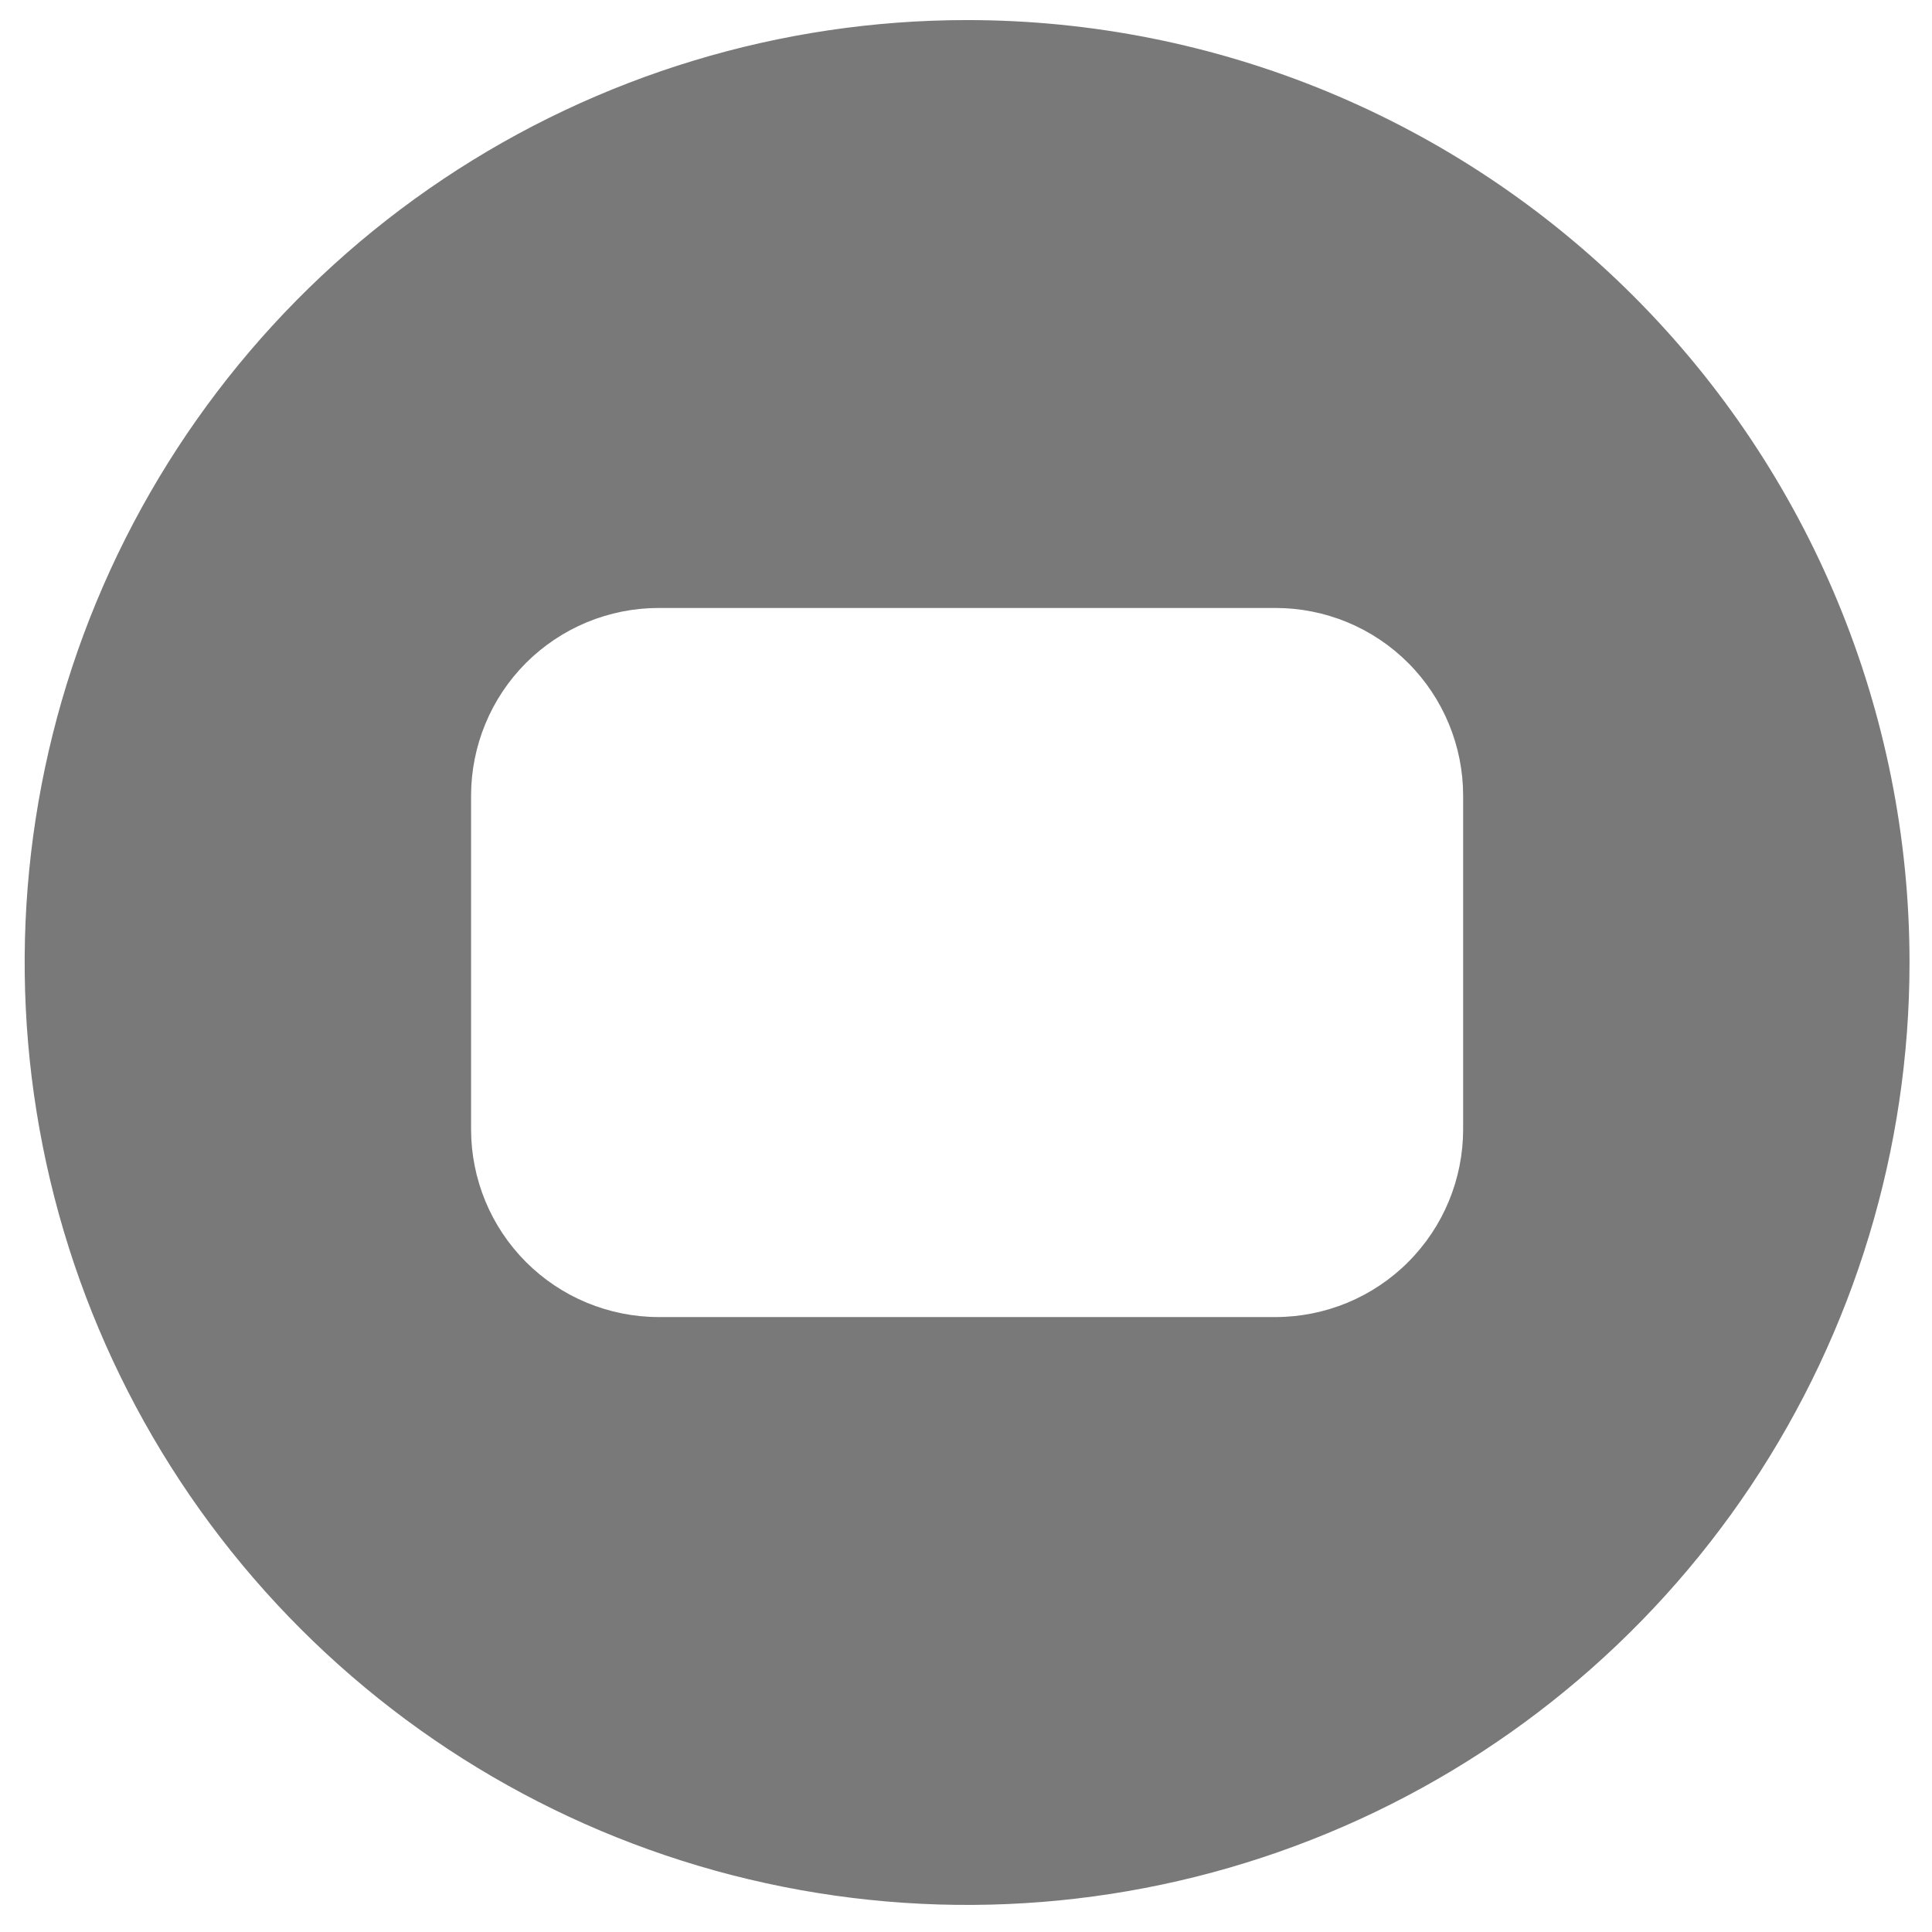
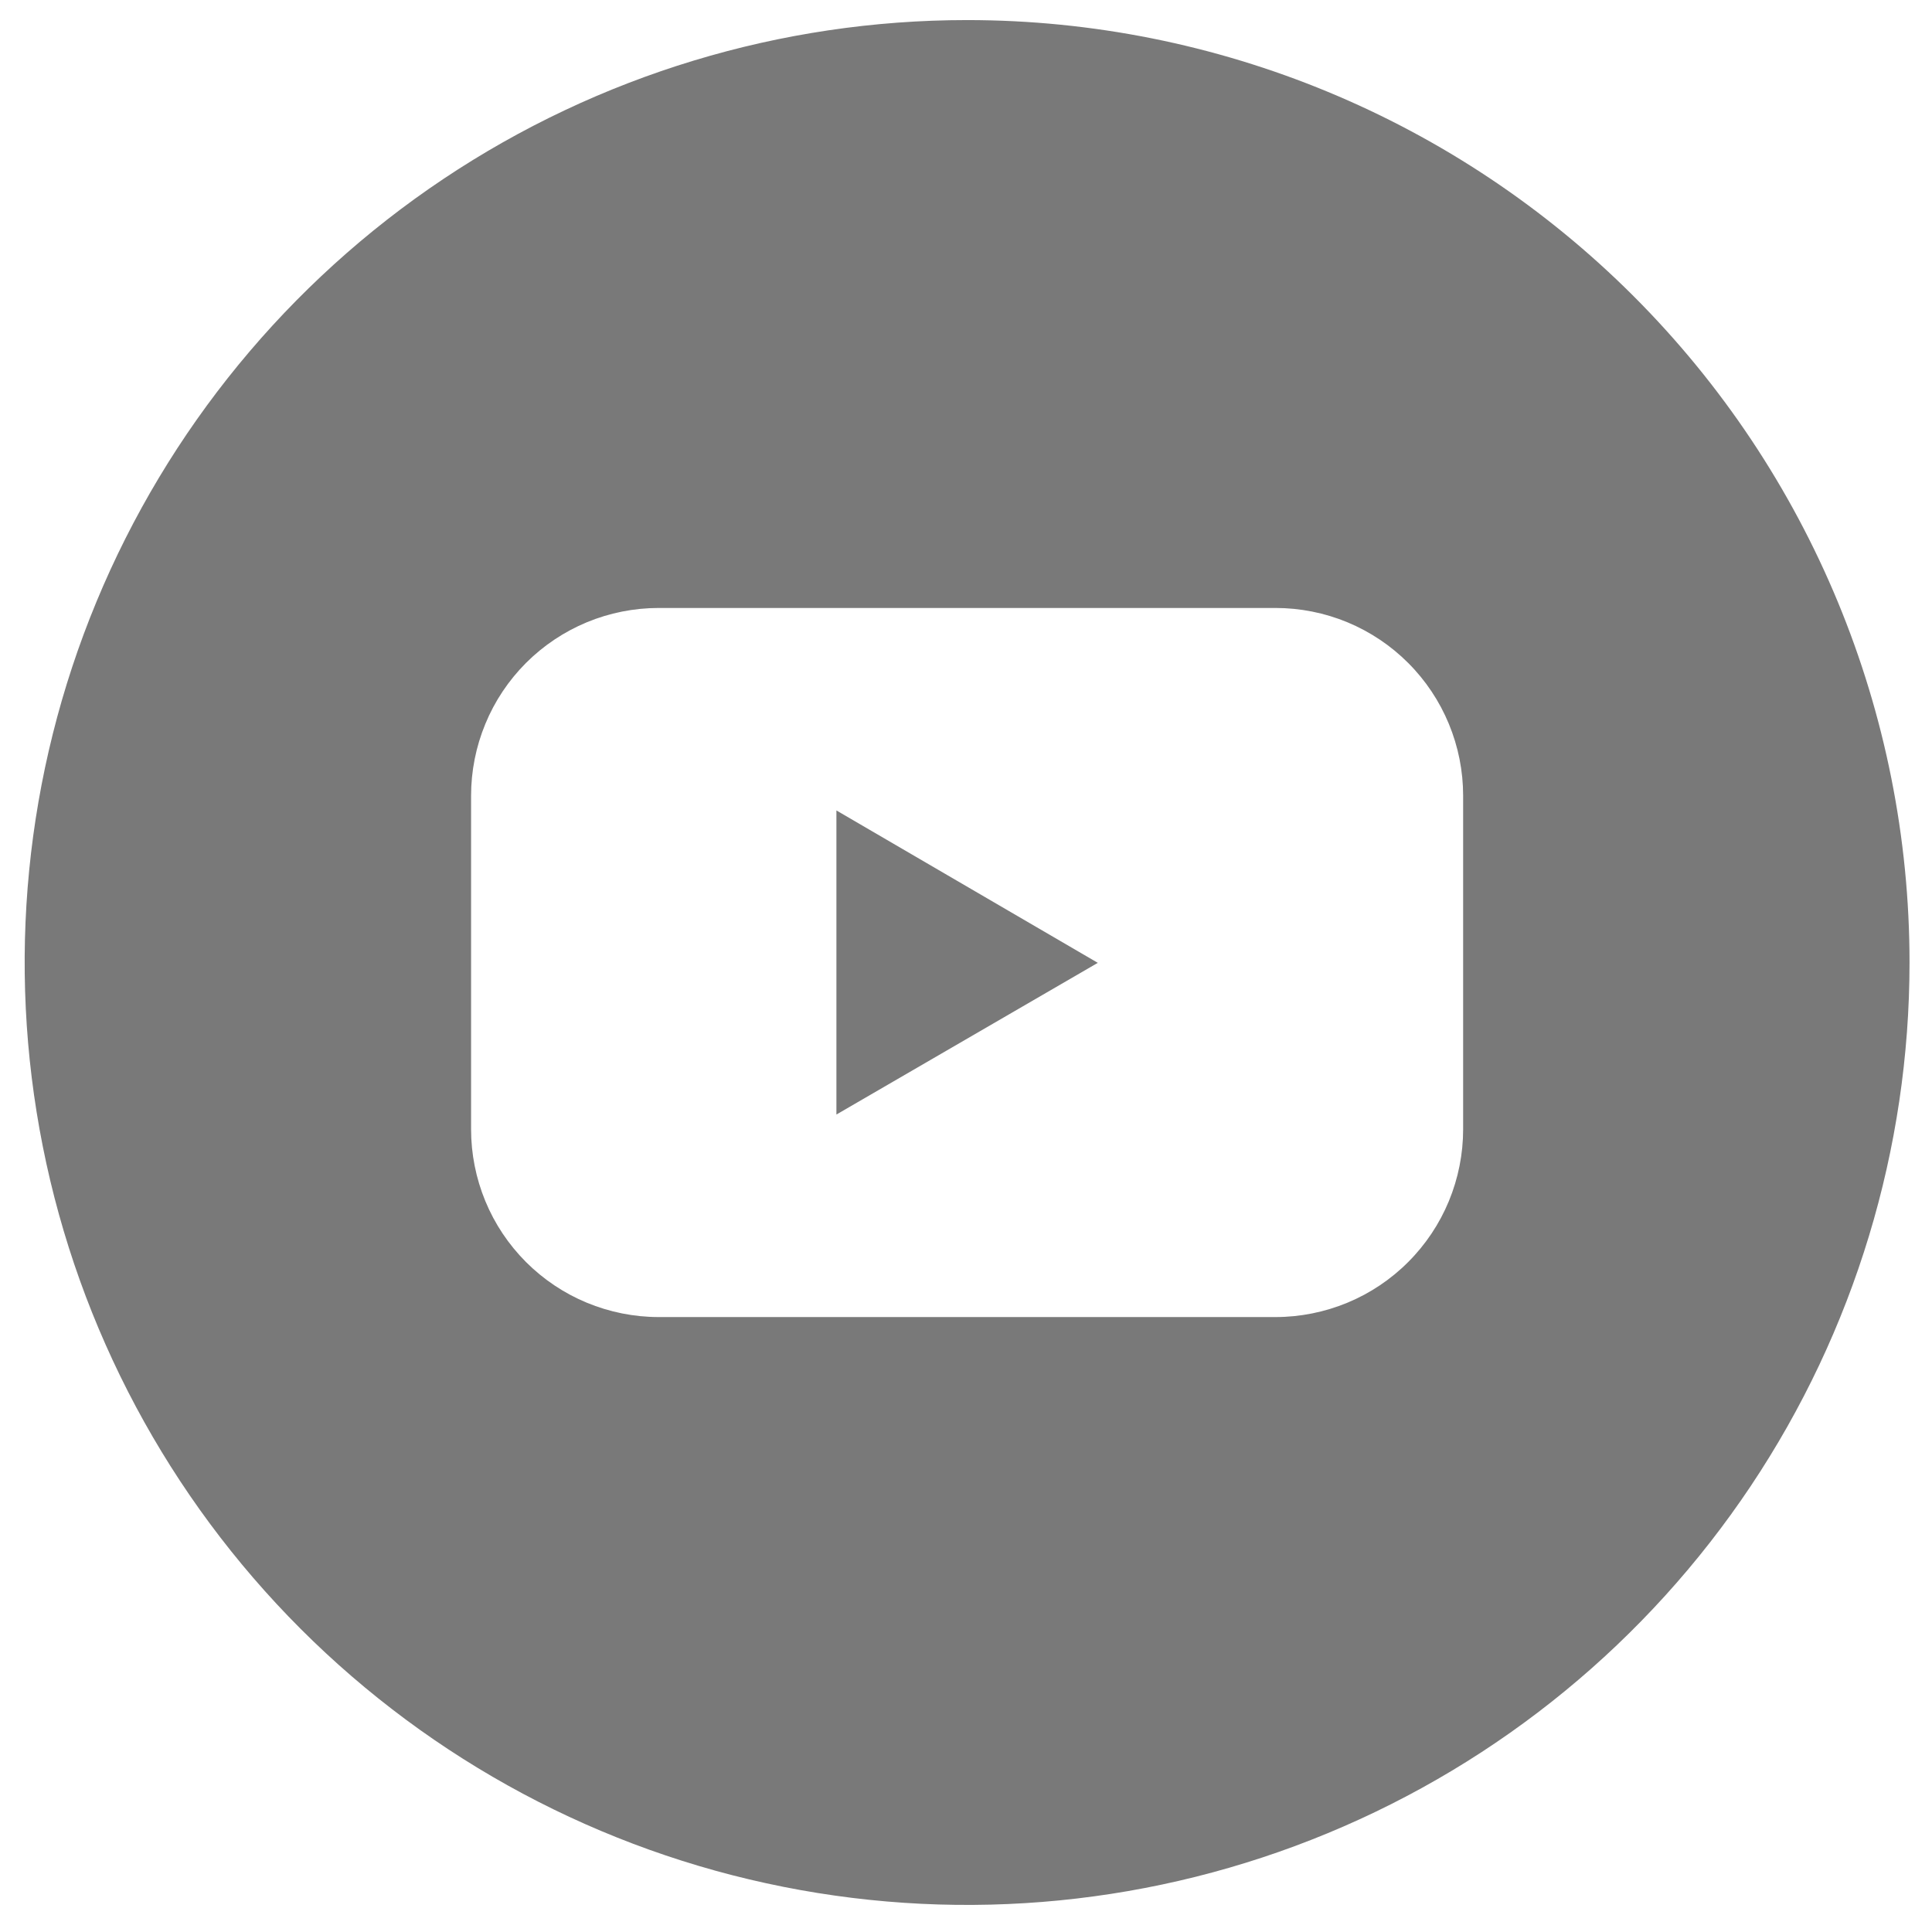
<svg xmlns="http://www.w3.org/2000/svg" width="41" height="41" viewBox="0 0 41 41" fill="none">
+   <path d="M17.75 23.652L23.297 20.433L17.75 17.199V23.652Z" fill="#797979" />
  <path d="M20.523 0.426C16.568 0.426 12.701 1.599 9.412 3.796C6.123 5.994 3.56 9.118 2.046 12.772C0.532 16.427 0.136 20.448 0.908 24.328C1.679 28.207 3.584 31.771 6.381 34.568C9.178 37.365 12.742 39.27 16.622 40.041C20.501 40.813 24.523 40.417 28.177 38.903C31.832 37.39 34.955 34.826 37.153 31.537C39.35 28.248 40.523 24.381 40.523 20.426C40.523 15.121 38.416 10.034 34.666 6.284C30.915 2.533 25.828 0.426 20.523 0.426ZM31.05 23.965C31.05 24.488 30.947 25.006 30.747 25.49C30.547 25.973 30.254 26.412 29.884 26.782C29.515 27.152 29.076 27.446 28.593 27.646C28.109 27.846 27.591 27.95 27.068 27.95H13.979C13.456 27.95 12.938 27.846 12.454 27.646C11.971 27.446 11.532 27.152 11.162 26.782C10.793 26.412 10.499 25.973 10.3 25.49C10.1 25.006 9.997 24.488 9.997 23.965V16.886C9.997 16.363 10.1 15.845 10.3 15.362C10.499 14.878 10.793 14.439 11.162 14.069C11.532 13.699 11.971 13.406 12.454 13.205C12.938 13.005 13.456 12.902 13.979 12.902H27.068C27.591 12.902 28.109 13.005 28.593 13.205C29.076 13.406 29.515 13.699 29.884 14.069C30.254 14.439 30.547 14.878 30.747 15.362C30.947 15.845 31.05 16.363 31.05 16.886V23.965Z" fill="#797979" />
</svg>
